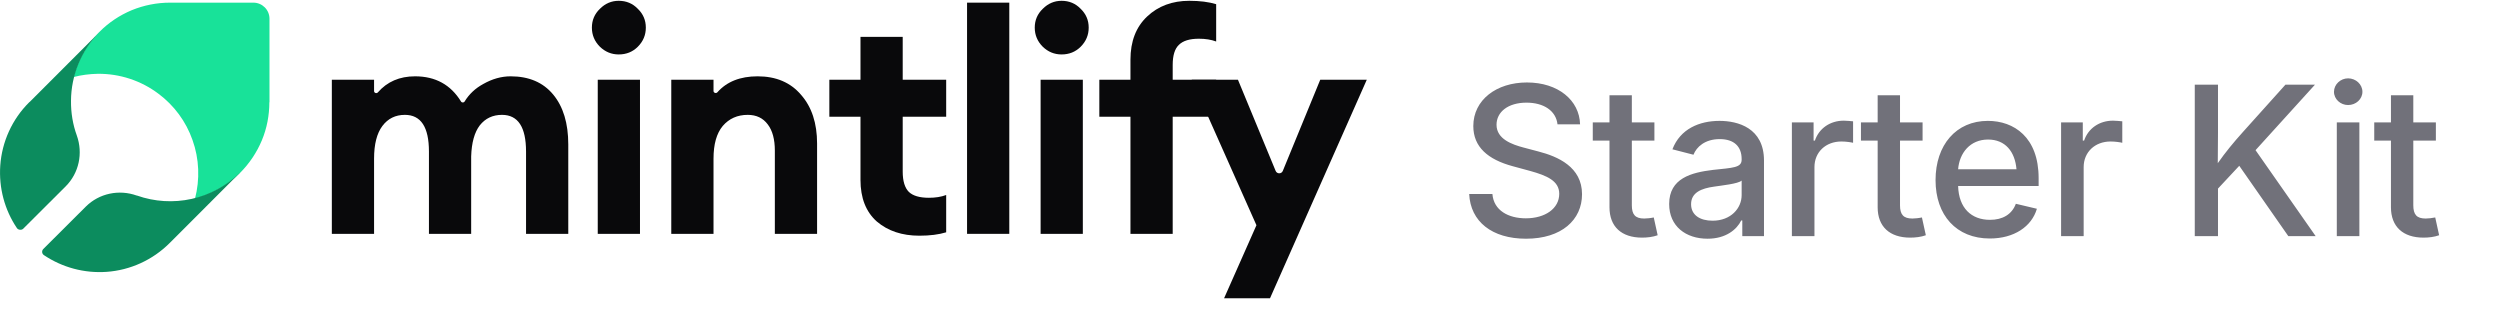
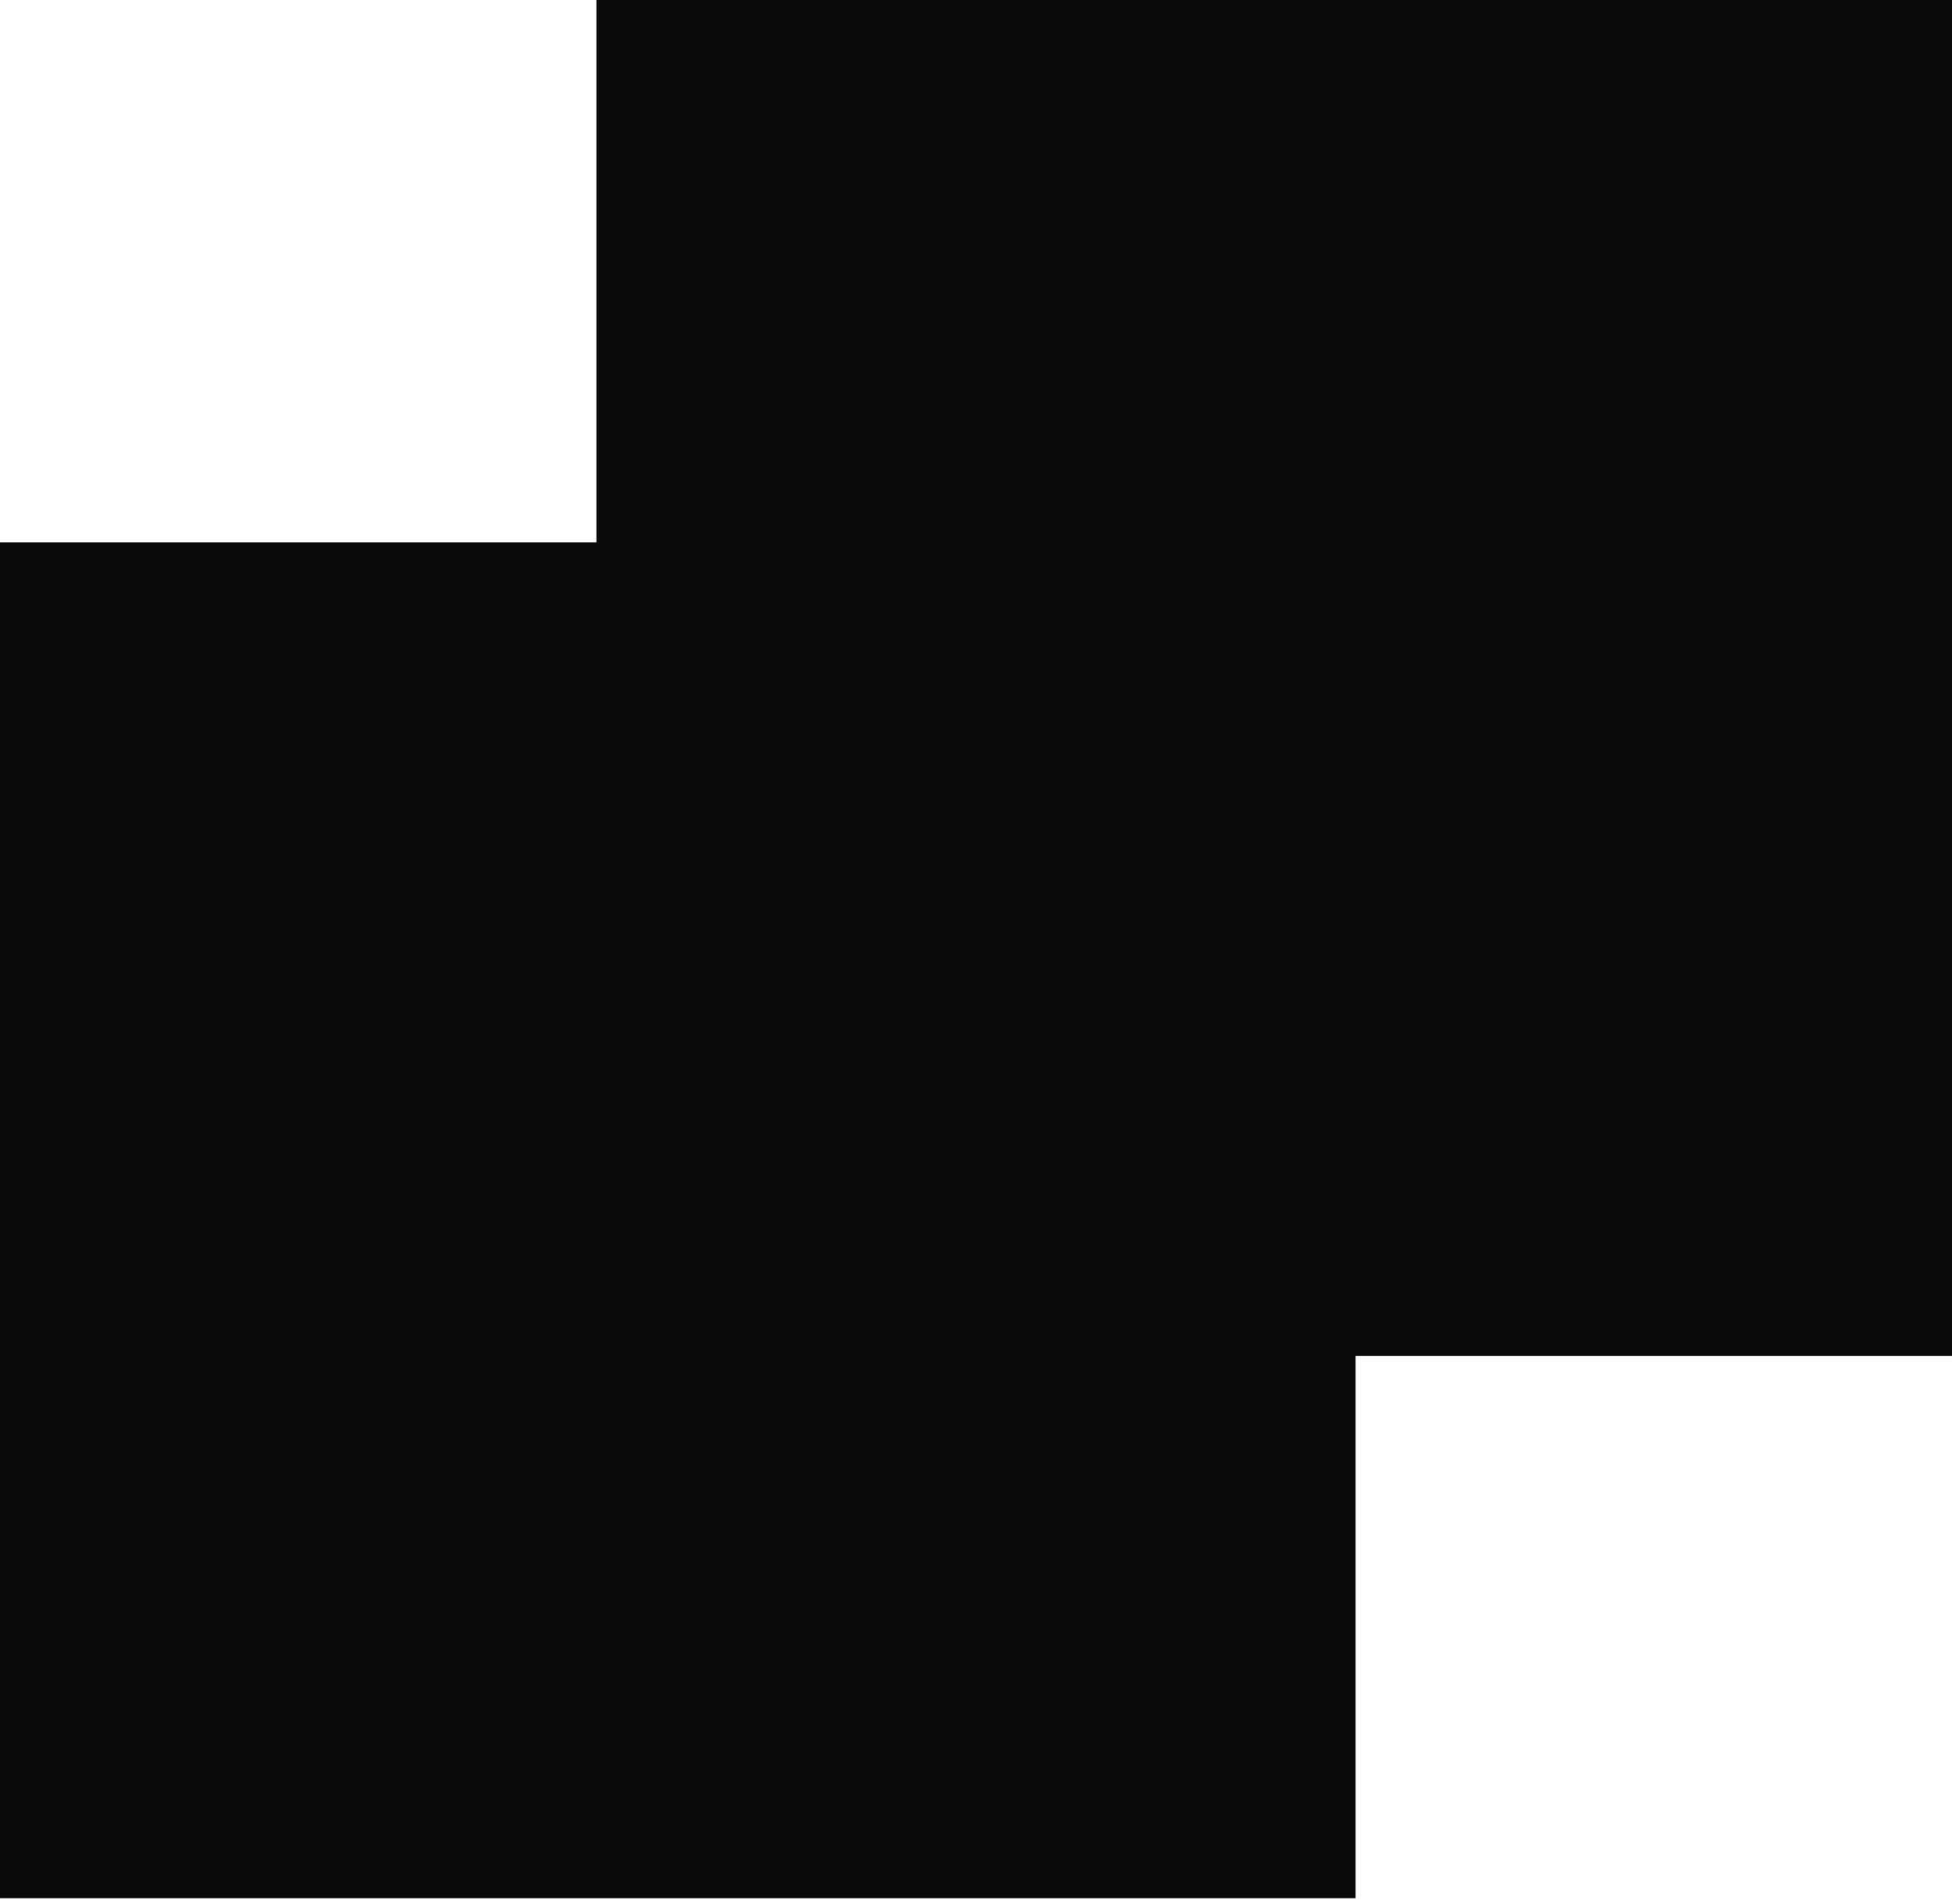
- <svg xmlns="http://www.w3.org/2000/svg" width="180" height="23" viewBox="0 0 180 23" fill="none">
-   <path d="M91.44 21.476H88.133L90.464 16.216L85.802 5.74H89.132L91.847 12.307C91.943 12.536 92.268 12.536 92.362 12.306L95.058 5.74H98.409L91.44 21.476Z" fill="#09090B" />
-   <path d="M81.393 16.837V8.403H79.152V5.74H81.393V4.297C81.393 2.98 81.792 1.944 82.592 1.19C83.391 0.435 84.404 0.058 85.633 0.058C86.387 0.058 87.031 0.139 87.564 0.302V2.988C87.208 2.854 86.794 2.788 86.32 2.788C85.655 2.788 85.174 2.936 84.878 3.232C84.582 3.513 84.434 3.994 84.434 4.674V5.74H87.564V8.403H84.434V16.837H81.393Z" fill="#09090B" />
-   <path d="M76.433 3.92C75.915 3.92 75.463 3.735 75.079 3.365C74.694 2.98 74.502 2.521 74.502 1.989C74.502 1.456 74.694 1.005 75.079 0.635C75.463 0.25 75.915 0.058 76.433 0.058C76.98 0.058 77.438 0.25 77.809 0.635C78.193 1.005 78.386 1.456 78.386 1.989C78.386 2.521 78.193 2.98 77.809 3.365C77.438 3.735 76.98 3.92 76.433 3.92ZM74.924 16.837V5.74H77.964V16.837H74.924Z" fill="#09090B" />
-   <path d="M69.628 16.837V0.191H72.669V16.837H69.628Z" fill="#09090B" />
-   <path d="M66.194 16.97C64.951 16.97 63.93 16.63 63.131 15.949C62.347 15.254 61.955 14.255 61.955 12.953V8.403H59.713V5.74H61.955V2.655H64.995V5.74H68.125V8.403H64.995V12.354C64.995 13.034 65.143 13.523 65.439 13.819C65.735 14.1 66.216 14.24 66.882 14.24C67.355 14.24 67.769 14.174 68.125 14.04V16.726C67.592 16.889 66.948 16.97 66.194 16.97Z" fill="#09090B" />
-   <path d="M48.332 16.837V5.74H51.373V6.551C51.373 6.688 51.559 6.748 51.65 6.646C52.328 5.879 53.293 5.495 54.546 5.495C55.878 5.495 56.921 5.939 57.676 6.827C58.445 7.7 58.83 8.869 58.83 10.334V16.837H55.789V10.844C55.789 10.03 55.619 9.402 55.279 8.958C54.939 8.499 54.458 8.27 53.836 8.27C53.096 8.27 52.497 8.536 52.038 9.069C51.594 9.601 51.373 10.386 51.373 11.421V16.837H48.332Z" fill="#09090B" />
-   <path d="M44.547 3.92C44.029 3.92 43.578 3.735 43.193 3.365C42.809 2.98 42.616 2.521 42.616 1.989C42.616 1.456 42.809 1.005 43.193 0.635C43.578 0.25 44.029 0.058 44.547 0.058C45.095 0.058 45.553 0.25 45.923 0.635C46.308 1.005 46.5 1.456 46.5 1.989C46.5 2.521 46.308 2.98 45.923 3.365C45.553 3.735 45.095 3.92 44.547 3.92ZM43.038 16.837V5.74H46.079V16.837H43.038Z" fill="#09090B" />
-   <path d="M37.875 16.837V10.911C37.875 9.15 37.298 8.27 36.144 8.27C35.478 8.27 34.945 8.521 34.546 9.024C34.161 9.527 33.954 10.275 33.924 11.266V16.837H30.884V10.911C30.884 9.15 30.306 8.27 29.152 8.27C28.472 8.27 27.932 8.536 27.532 9.069C27.133 9.601 26.933 10.386 26.933 11.421V16.837H23.892V5.74H26.933V6.559C26.933 6.695 27.116 6.755 27.206 6.652C27.878 5.881 28.771 5.495 29.885 5.495C31.349 5.495 32.452 6.1 33.193 7.309C33.252 7.404 33.395 7.403 33.454 7.307C33.774 6.78 34.219 6.361 34.79 6.05C35.441 5.68 36.099 5.495 36.765 5.495C38.082 5.495 39.103 5.932 39.828 6.805C40.553 7.678 40.916 8.876 40.916 10.4V16.837H37.875Z" fill="#09090B" />
-   <path d="M19.403 7.362V1.35C19.403 0.705 18.879 0.191 18.244 0.191H12.235C11.291 0.191 10.357 0.378 9.487 0.733C8.618 1.098 7.824 1.621 7.16 2.295L7.114 2.341C6.235 3.23 5.609 4.333 5.291 5.548C5.861 5.399 6.45 5.324 7.039 5.314C8.609 5.296 10.151 5.801 11.403 6.745C12.534 7.586 13.394 8.746 13.861 10.083C14.347 11.438 14.403 12.916 14.039 14.309C15.244 13.991 16.356 13.364 17.244 12.486L17.291 12.439C17.954 11.775 18.487 10.98 18.851 10.111C19.216 9.241 19.393 8.306 19.393 7.362H19.403Z" fill="#18E299" />
-   <path d="M5.112 7.26C5.121 5.416 5.857 3.646 7.151 2.324L2.151 7.326C2.133 7.344 2.114 7.354 2.095 7.372C0.876 8.583 0.14 10.204 0.019 11.918C-0.092 13.52 0.327 15.103 1.22 16.426C1.306 16.552 1.537 16.593 1.667 16.472L4.73 13.417C5.689 12.458 5.987 11.033 5.531 9.757C5.242 8.965 5.103 8.117 5.112 7.26Z" fill="#0C8C5E" />
-   <path d="M17.262 12.44C16.303 13.38 15.102 14.032 13.799 14.321C12.486 14.61 11.127 14.526 9.861 14.079C9.861 14.079 9.851 14.079 9.842 14.079C8.567 13.622 7.142 13.921 6.183 14.871L3.12 17.926C2.99 18.056 3.009 18.27 3.167 18.373C4.489 19.258 6.072 19.686 7.673 19.574C9.386 19.453 10.997 18.717 12.216 17.497L12.263 17.451L17.262 12.449V12.44Z" fill="#0C8C5E" />
-   <text x="105" y="17" font-family="Inter, ui-sans-serif, system-ui, -apple-system, sans-serif" font-size="15" font-weight="500" fill="#71717A" letter-spacing="-0.01em">Starter Kit</text>
+ <svg xmlns="http://www.w3.org/2000/svg" width="200" height="195" viewBox="0 0 200 195" fill="none">
+   <path d="M61.11 0H200V138.89H61.11V0Z" fill="#0A0A0A" />
+   <path d="M0 55.555H138.89V194.444H0V55.555Z" fill="#0A0A0A" />
</svg>
